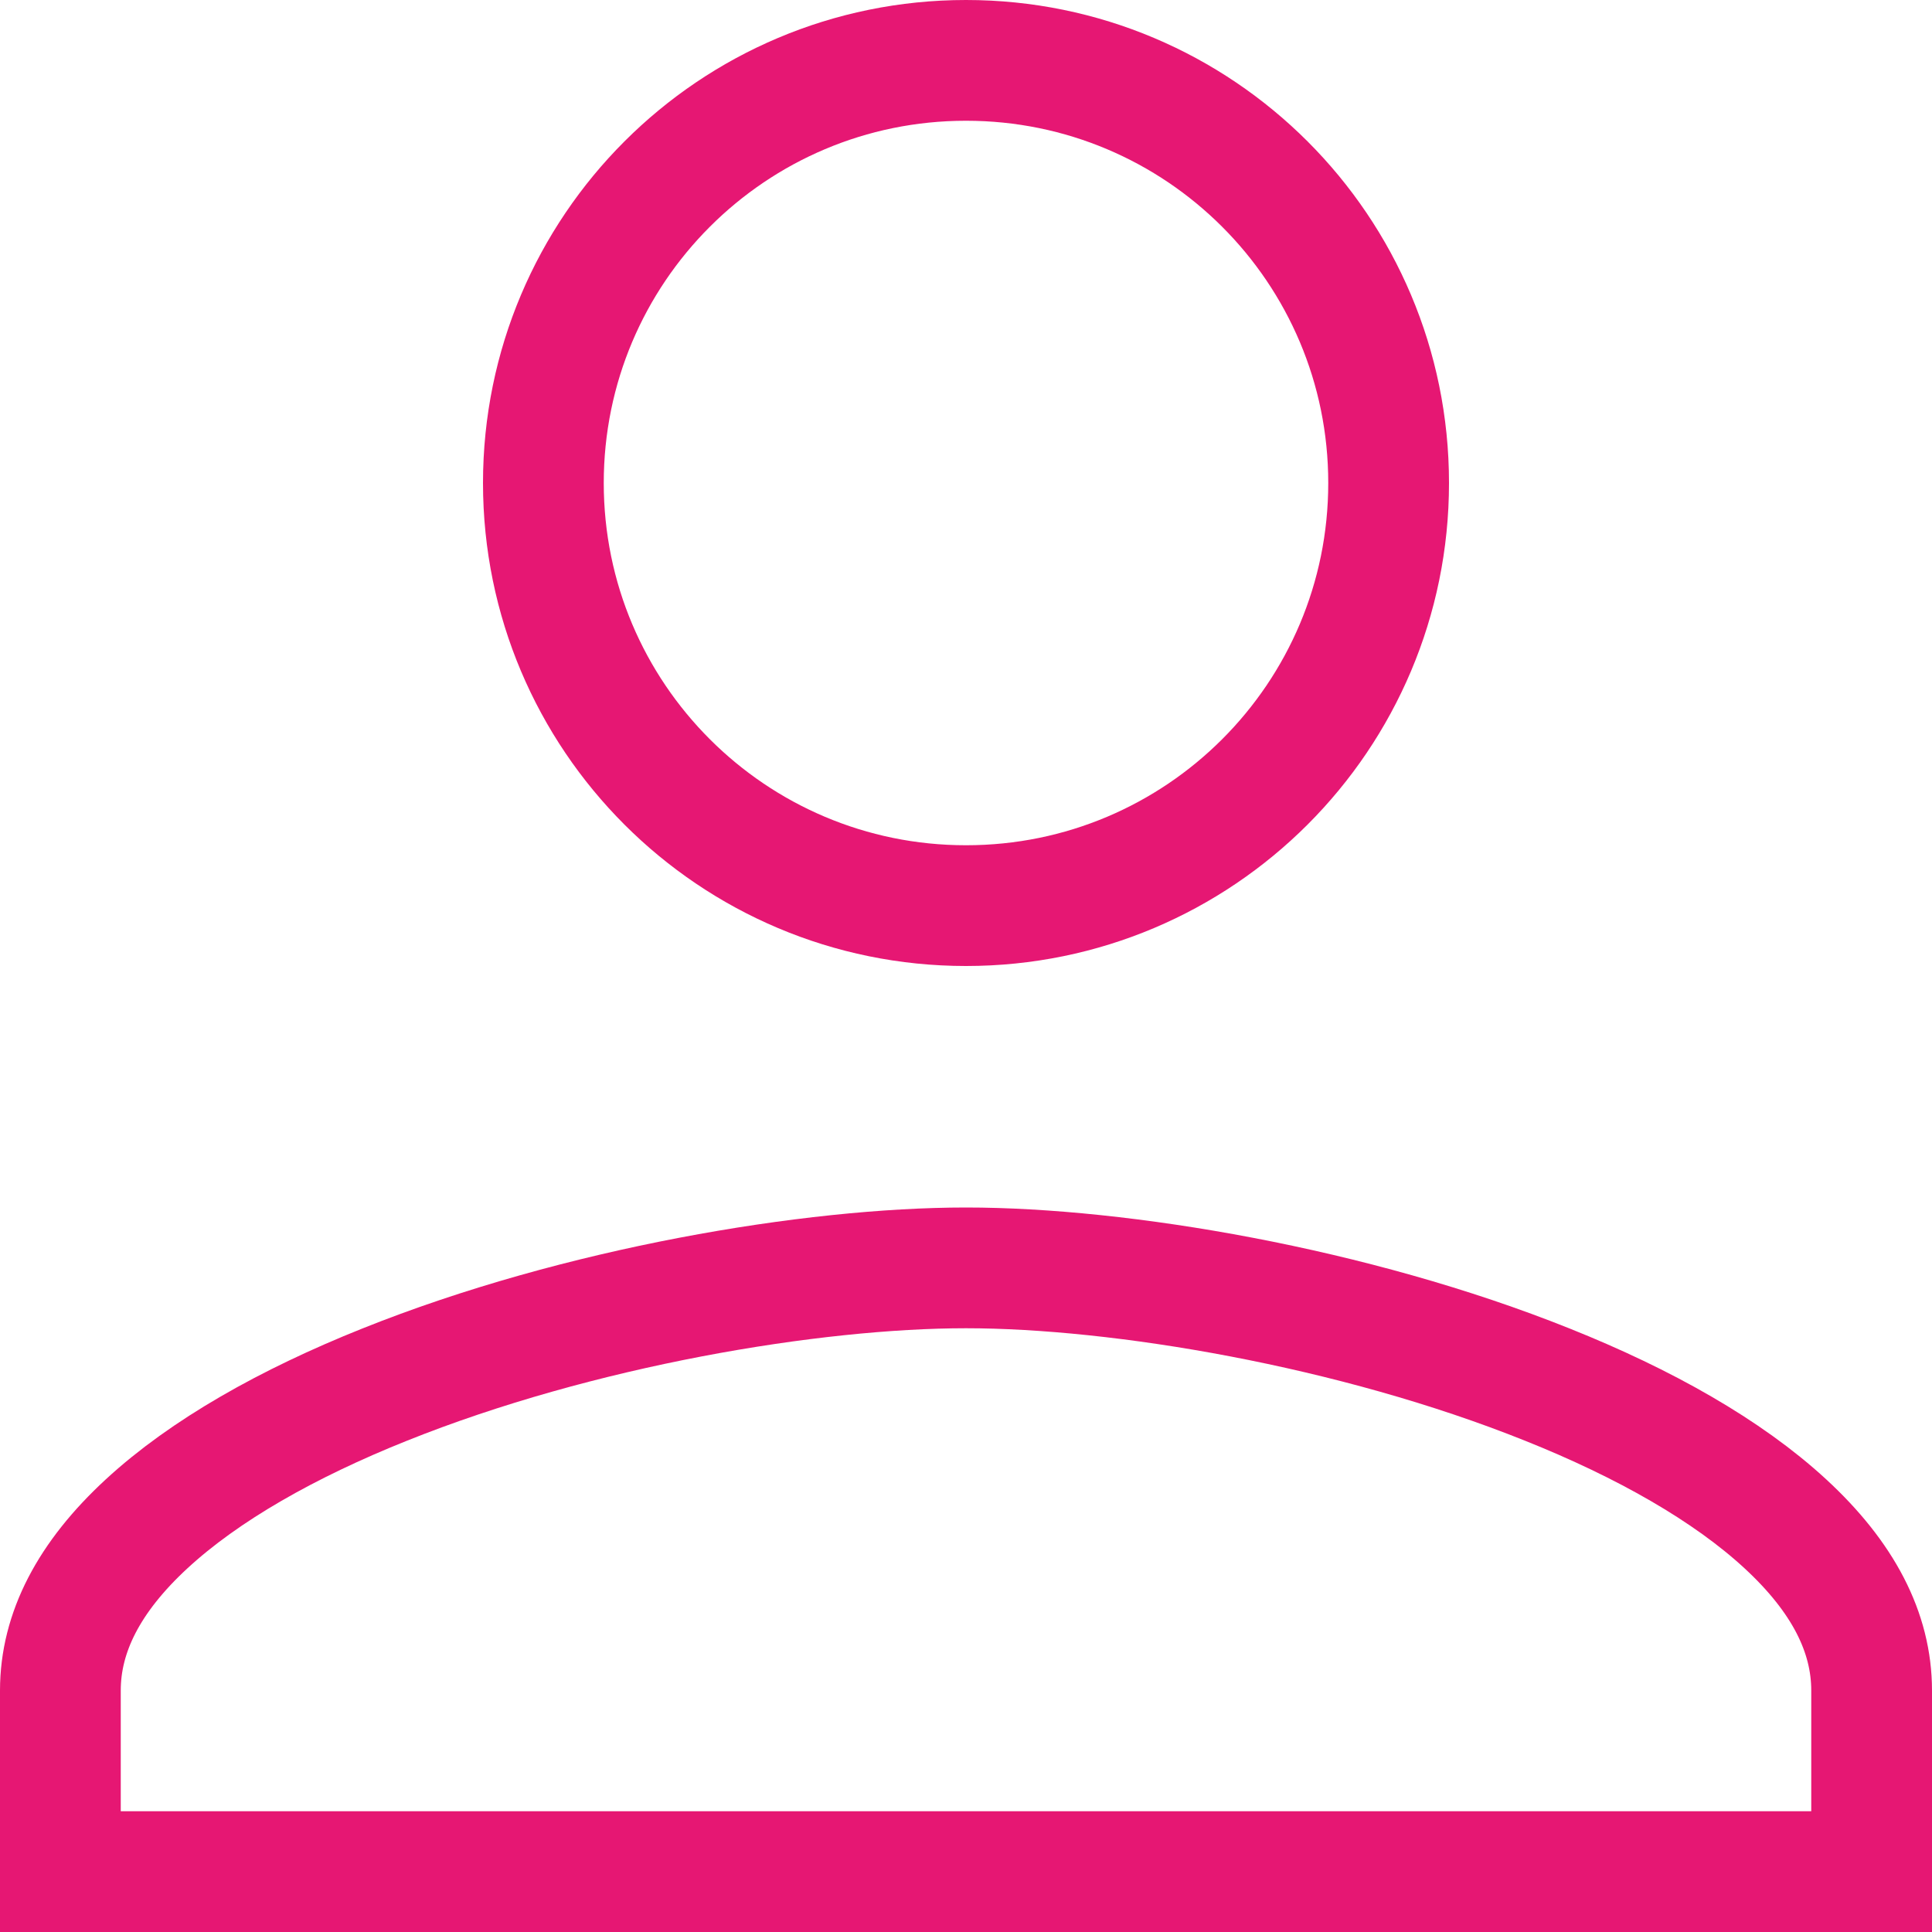
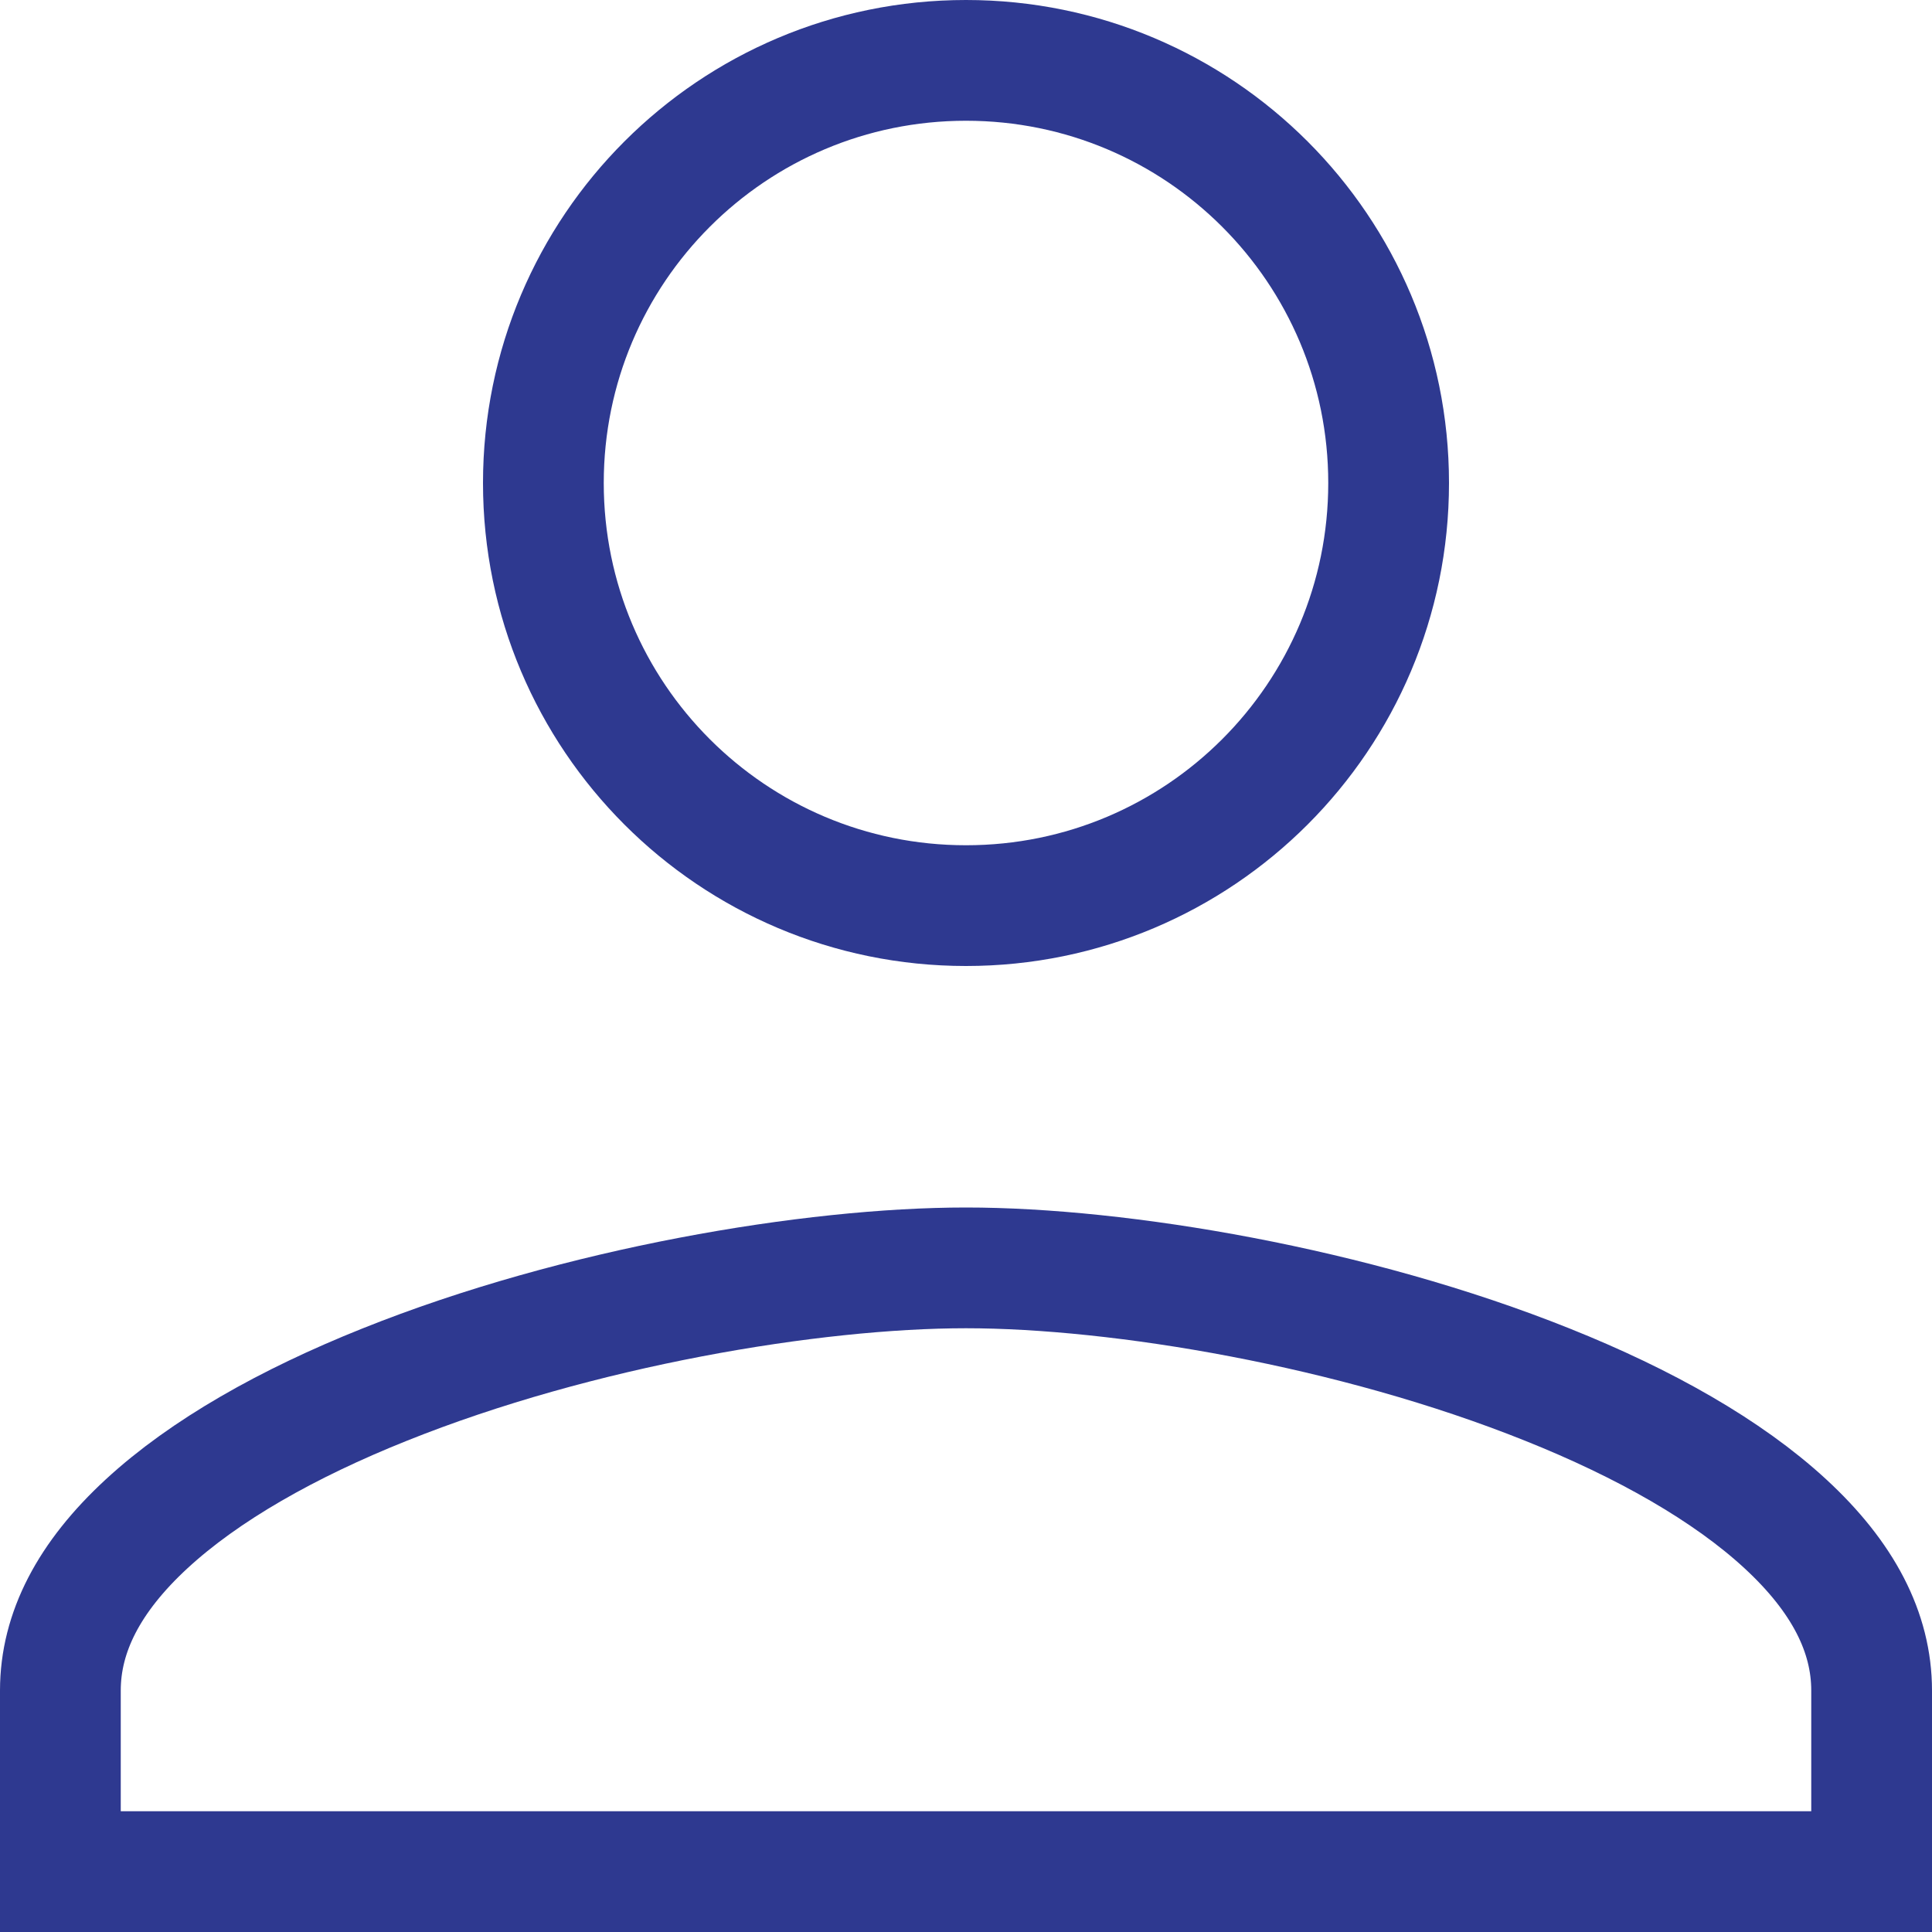
<svg xmlns="http://www.w3.org/2000/svg" width="16" height="16" viewBox="0 0 16 16" fill="none">
-   <path d="M11.5 4C11.5 5.934 9.934 7.5 8 7.5C6.066 7.5 4.5 5.934 4.5 4C4.5 2.066 6.066 0.5 8 0.5C9.934 0.5 11.5 2.066 11.5 4ZM0.5 14C0.5 13.519 0.737 13.06 1.214 12.62C1.694 12.177 2.382 11.788 3.185 11.467C4.791 10.823 6.728 10.5 8 10.5C9.273 10.5 11.209 10.823 12.815 11.467C13.618 11.788 14.306 12.177 14.786 12.62C15.263 13.06 15.5 13.519 15.5 14V15.5H0.5V14Z" stroke="#E61773" />
+   <path d="M11.5 4C11.5 5.934 9.934 7.5 8 7.5C6.066 7.5 4.5 5.934 4.5 4C4.5 2.066 6.066 0.5 8 0.5C9.934 0.5 11.5 2.066 11.5 4ZM0.5 14C0.5 13.519 0.737 13.06 1.214 12.62C1.694 12.177 2.382 11.788 3.185 11.467C4.791 10.823 6.728 10.5 8 10.5C9.273 10.5 11.209 10.823 12.815 11.467C13.618 11.788 14.306 12.177 14.786 12.62C15.263 13.06 15.5 13.519 15.5 14V15.5H0.5V14Z" stroke="#2E3990" />
</svg>
